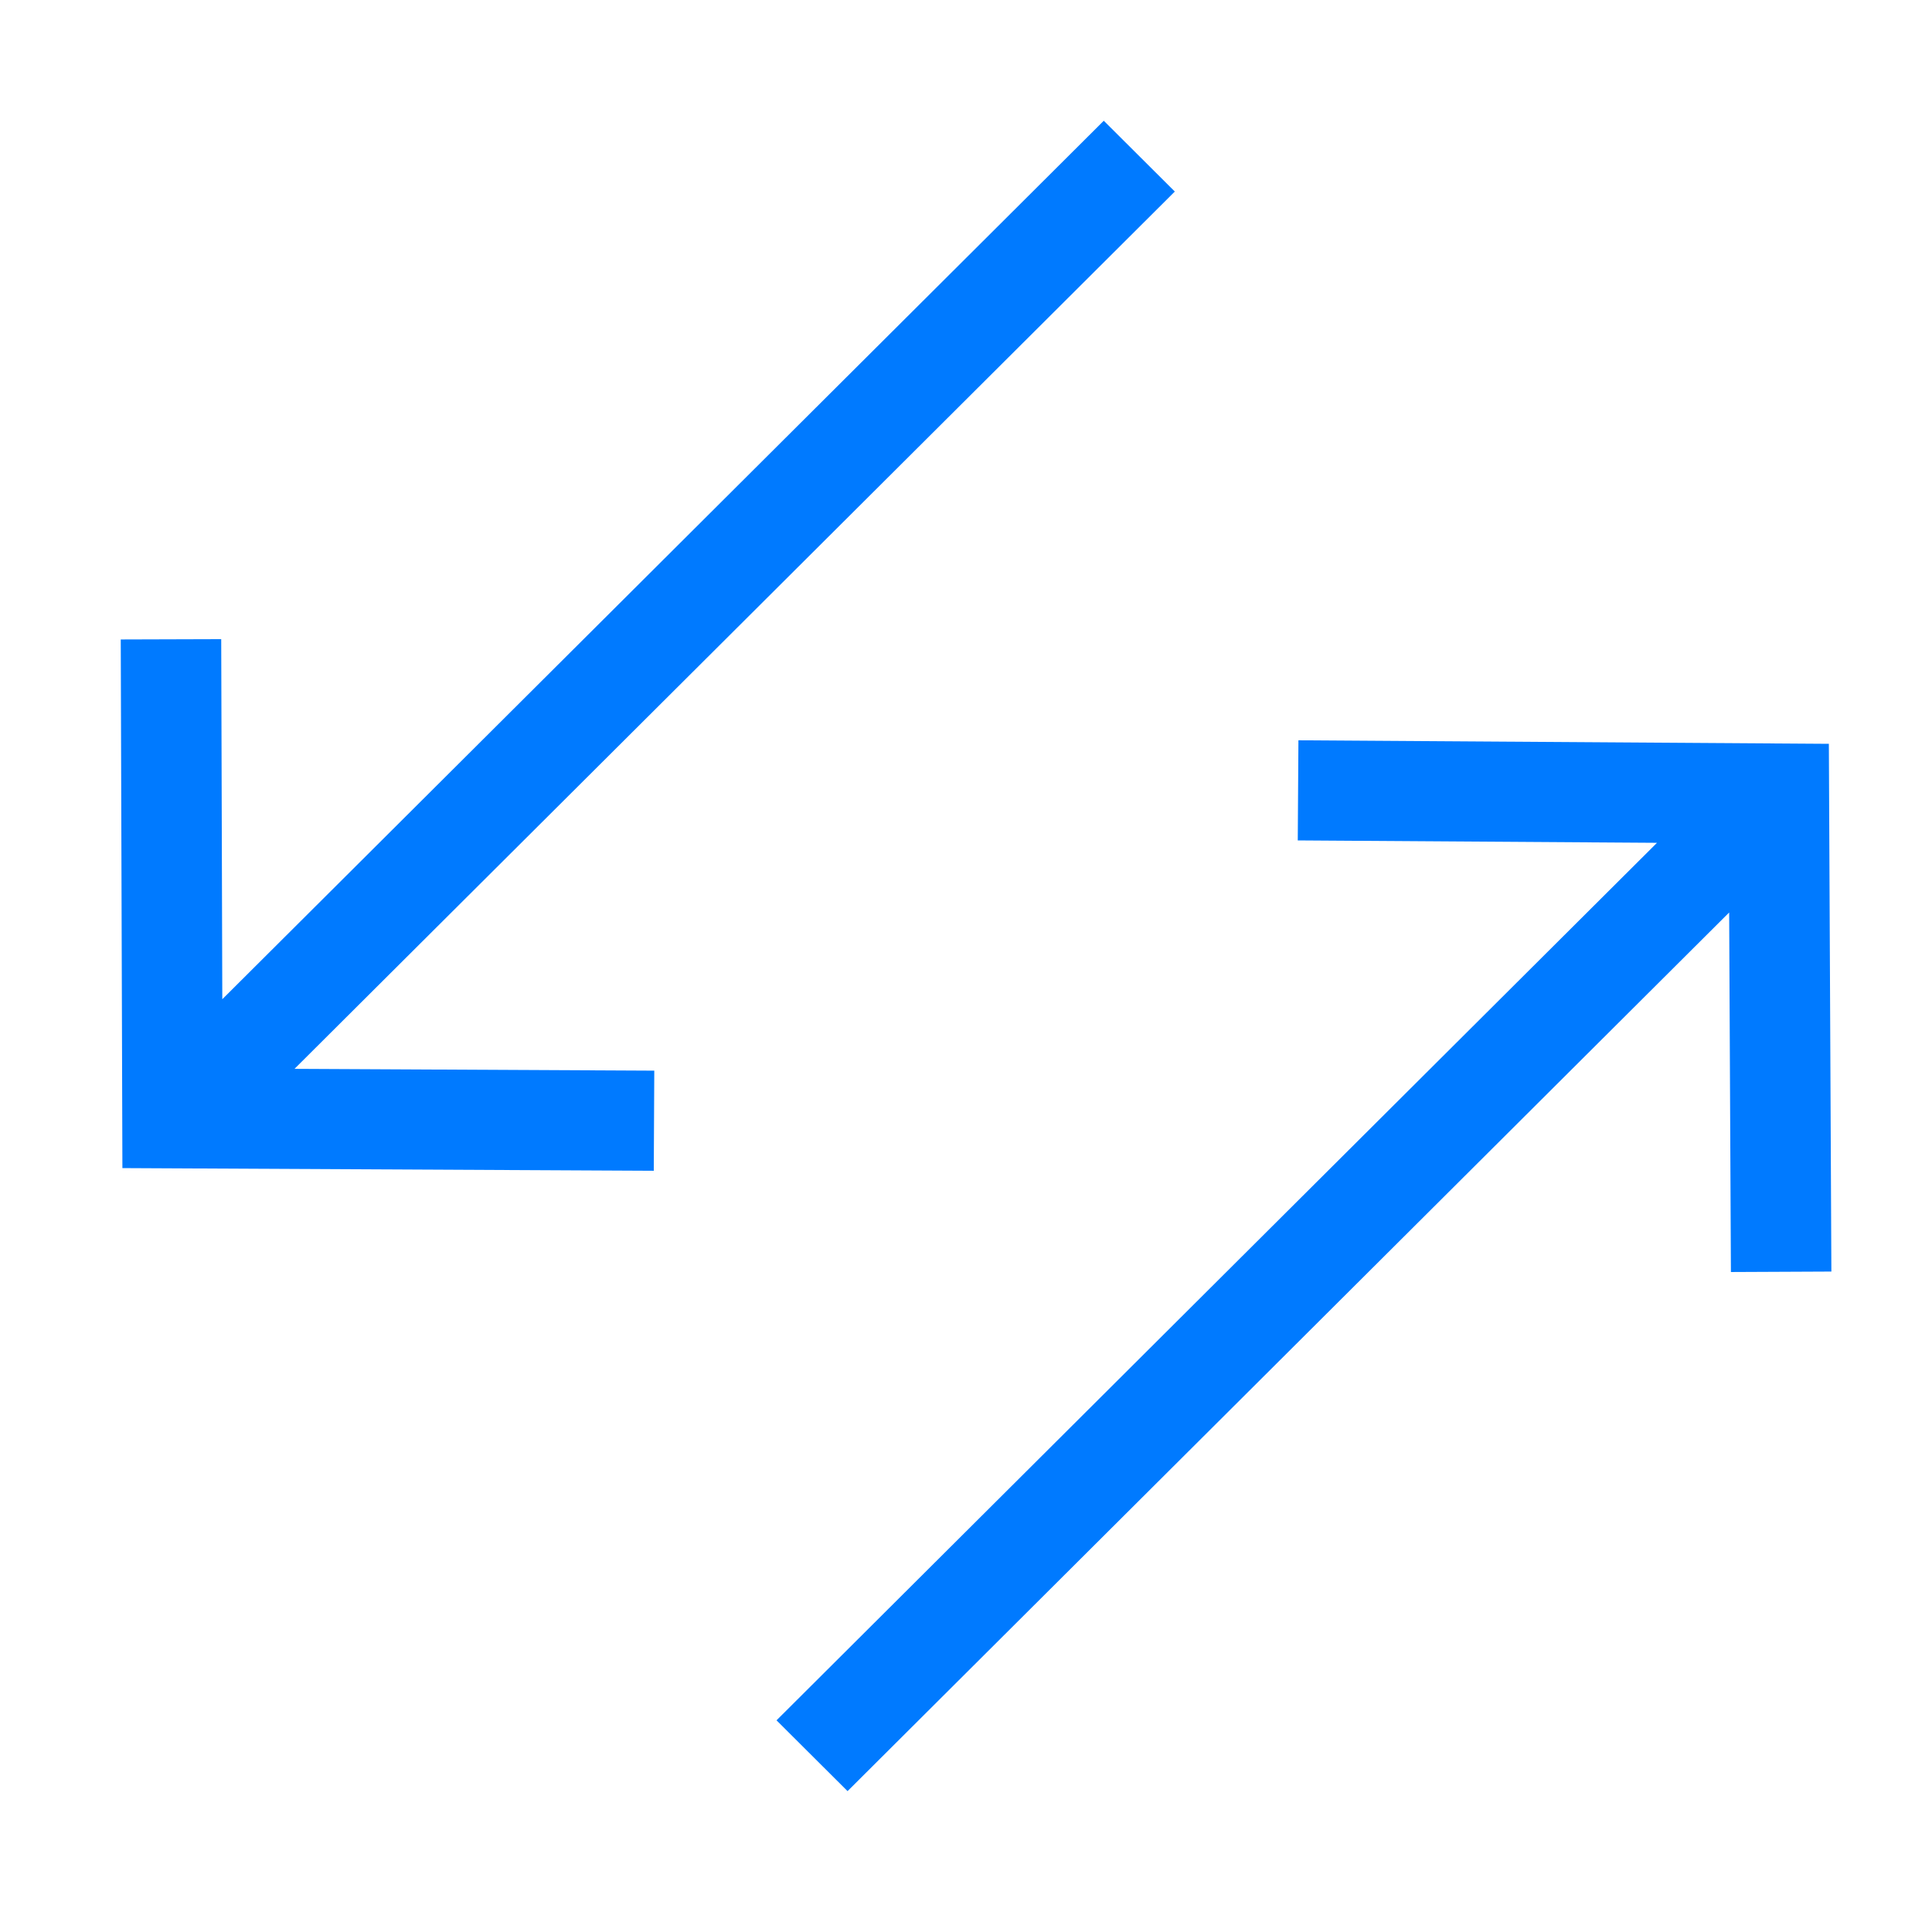
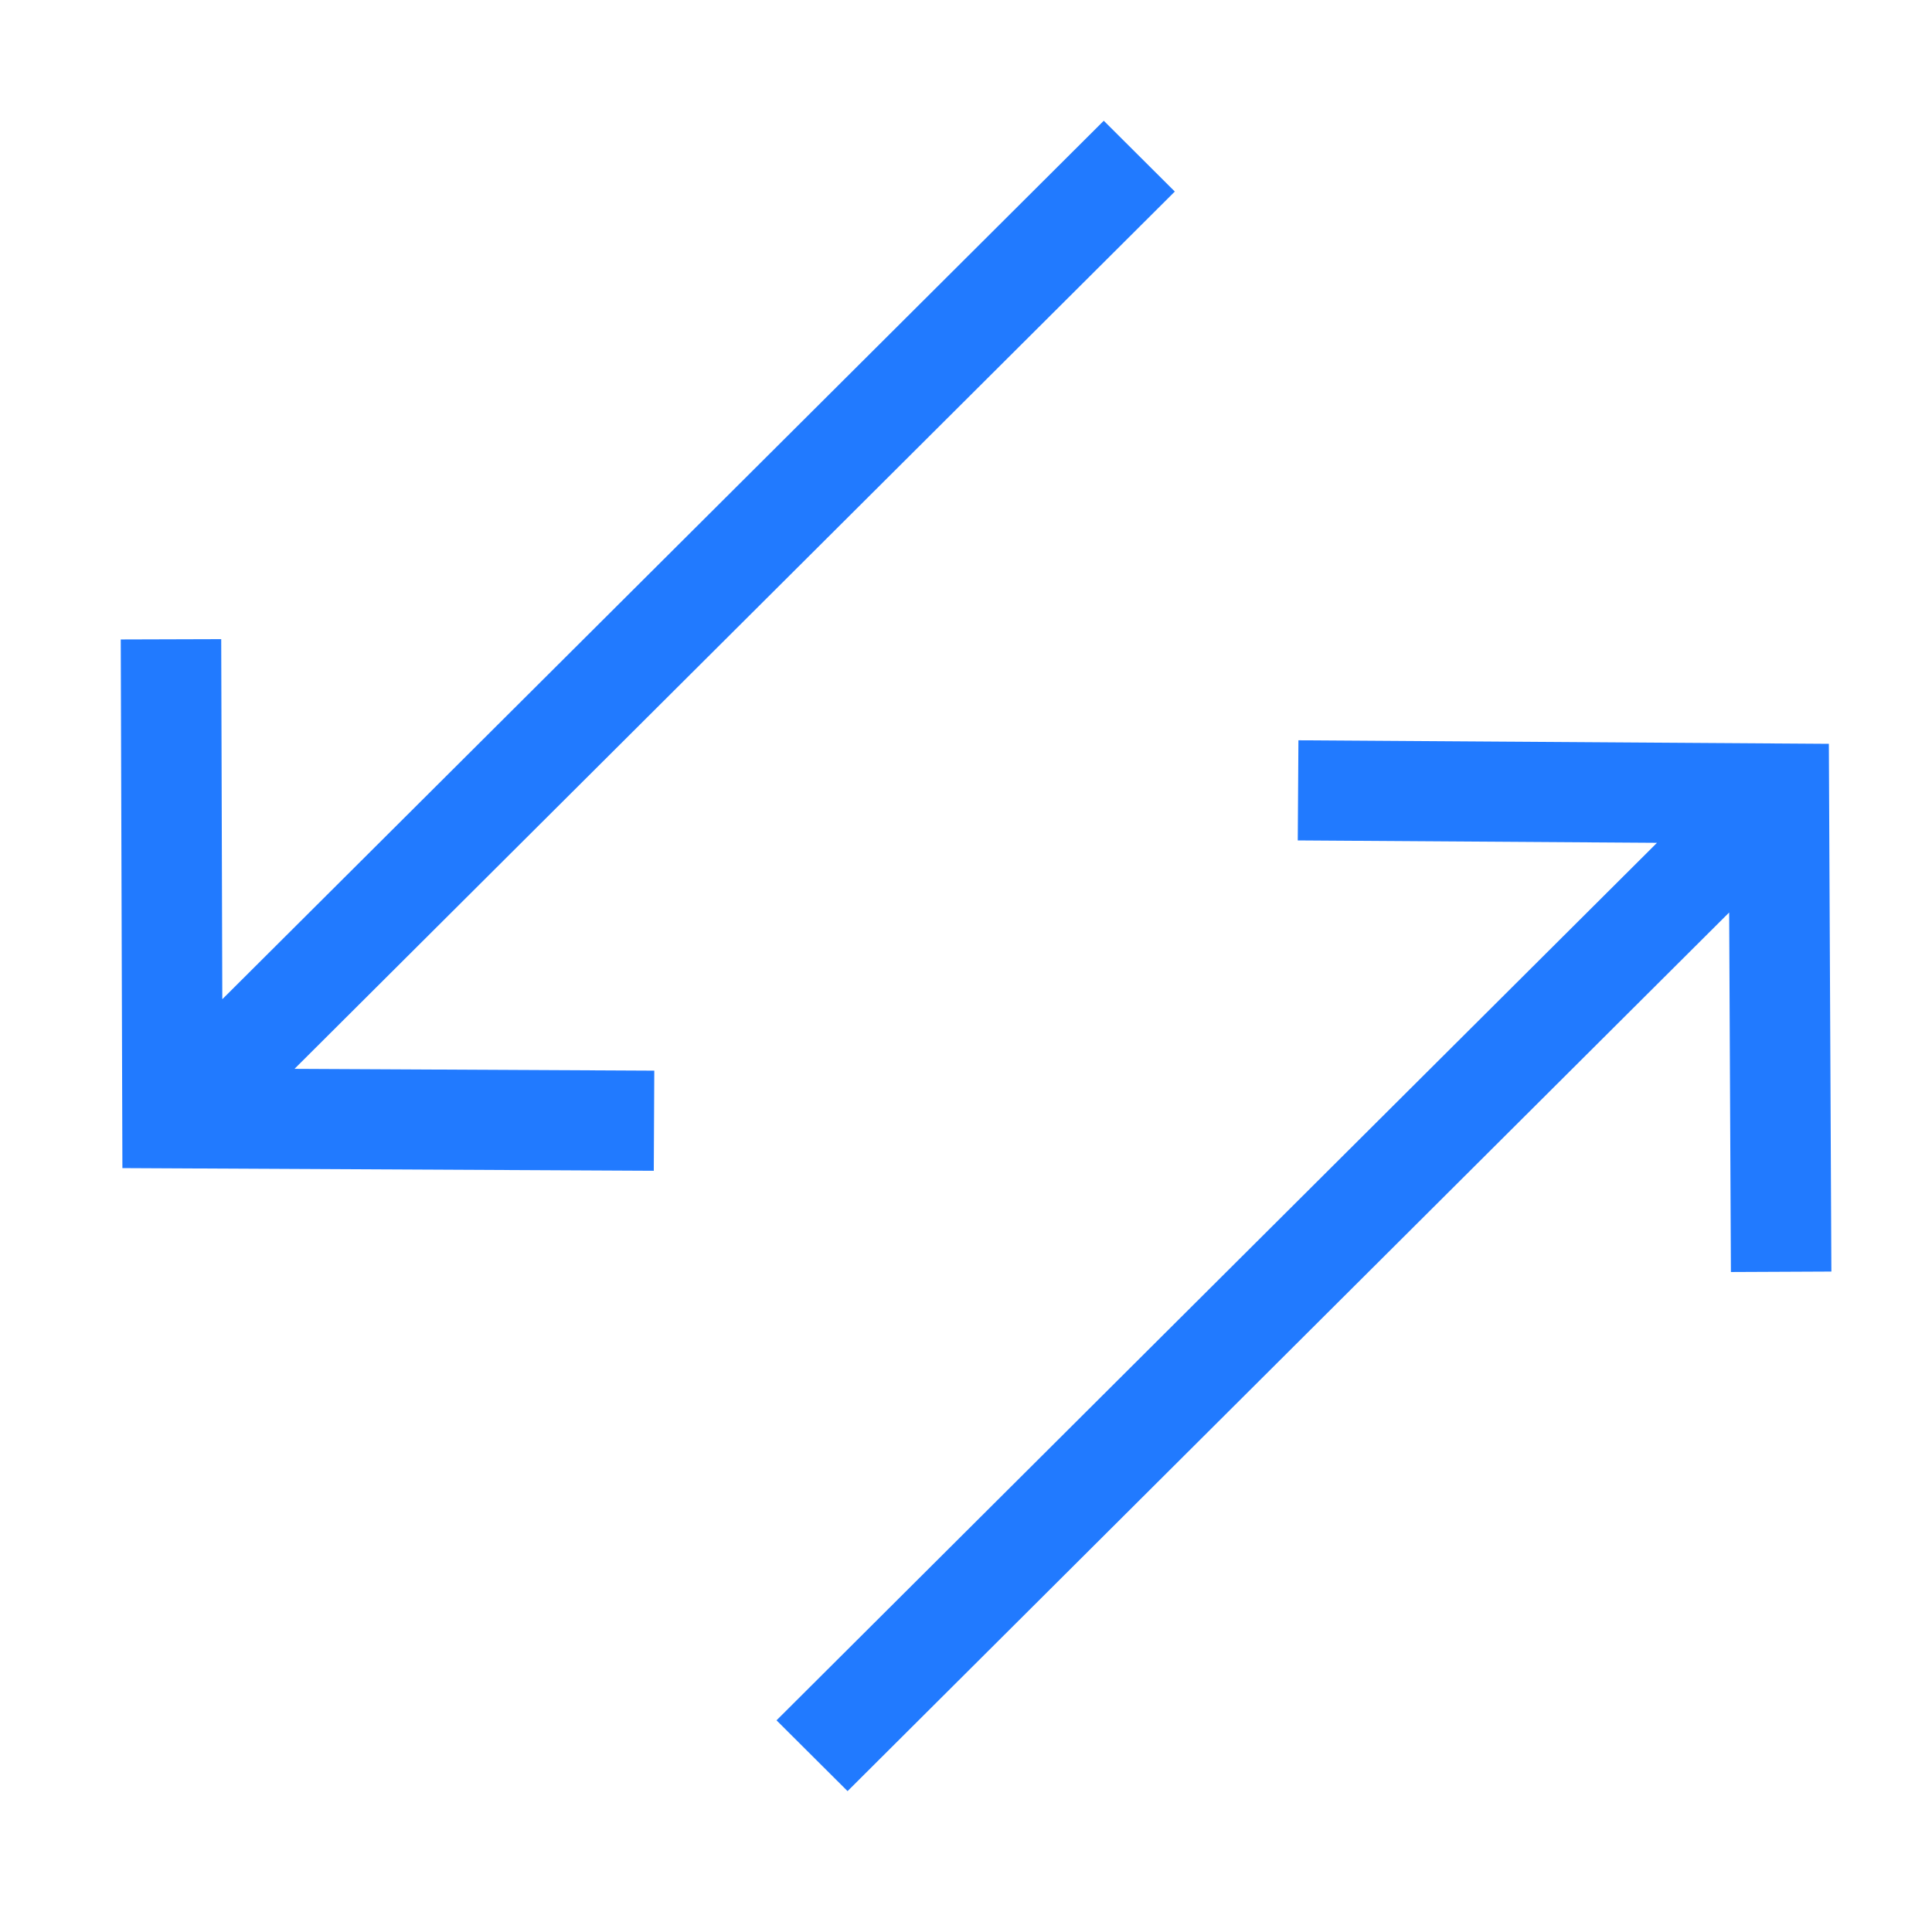
- <svg xmlns="http://www.w3.org/2000/svg" width="96" height="96" viewBox="0 0 96 96" fill="#007aff">
+ <svg xmlns="http://www.w3.org/2000/svg" width="96" height="96" viewBox="0 0 96 96" fill="#217aff">
  <path d="M64.518 36.785l26.357.175L91 63.183l-4.992.023-.087-17.865L42.115 89l-3.53-3.518 43.75-43.603-17.85-.119.033-4.975zM6 31.774l4.992-.015.054 17.892L54.846 6l3.53 3.518L14.634 53.11l17.877.09-.025 4.975-26.404-.133L6 31.774z" />
</svg>
